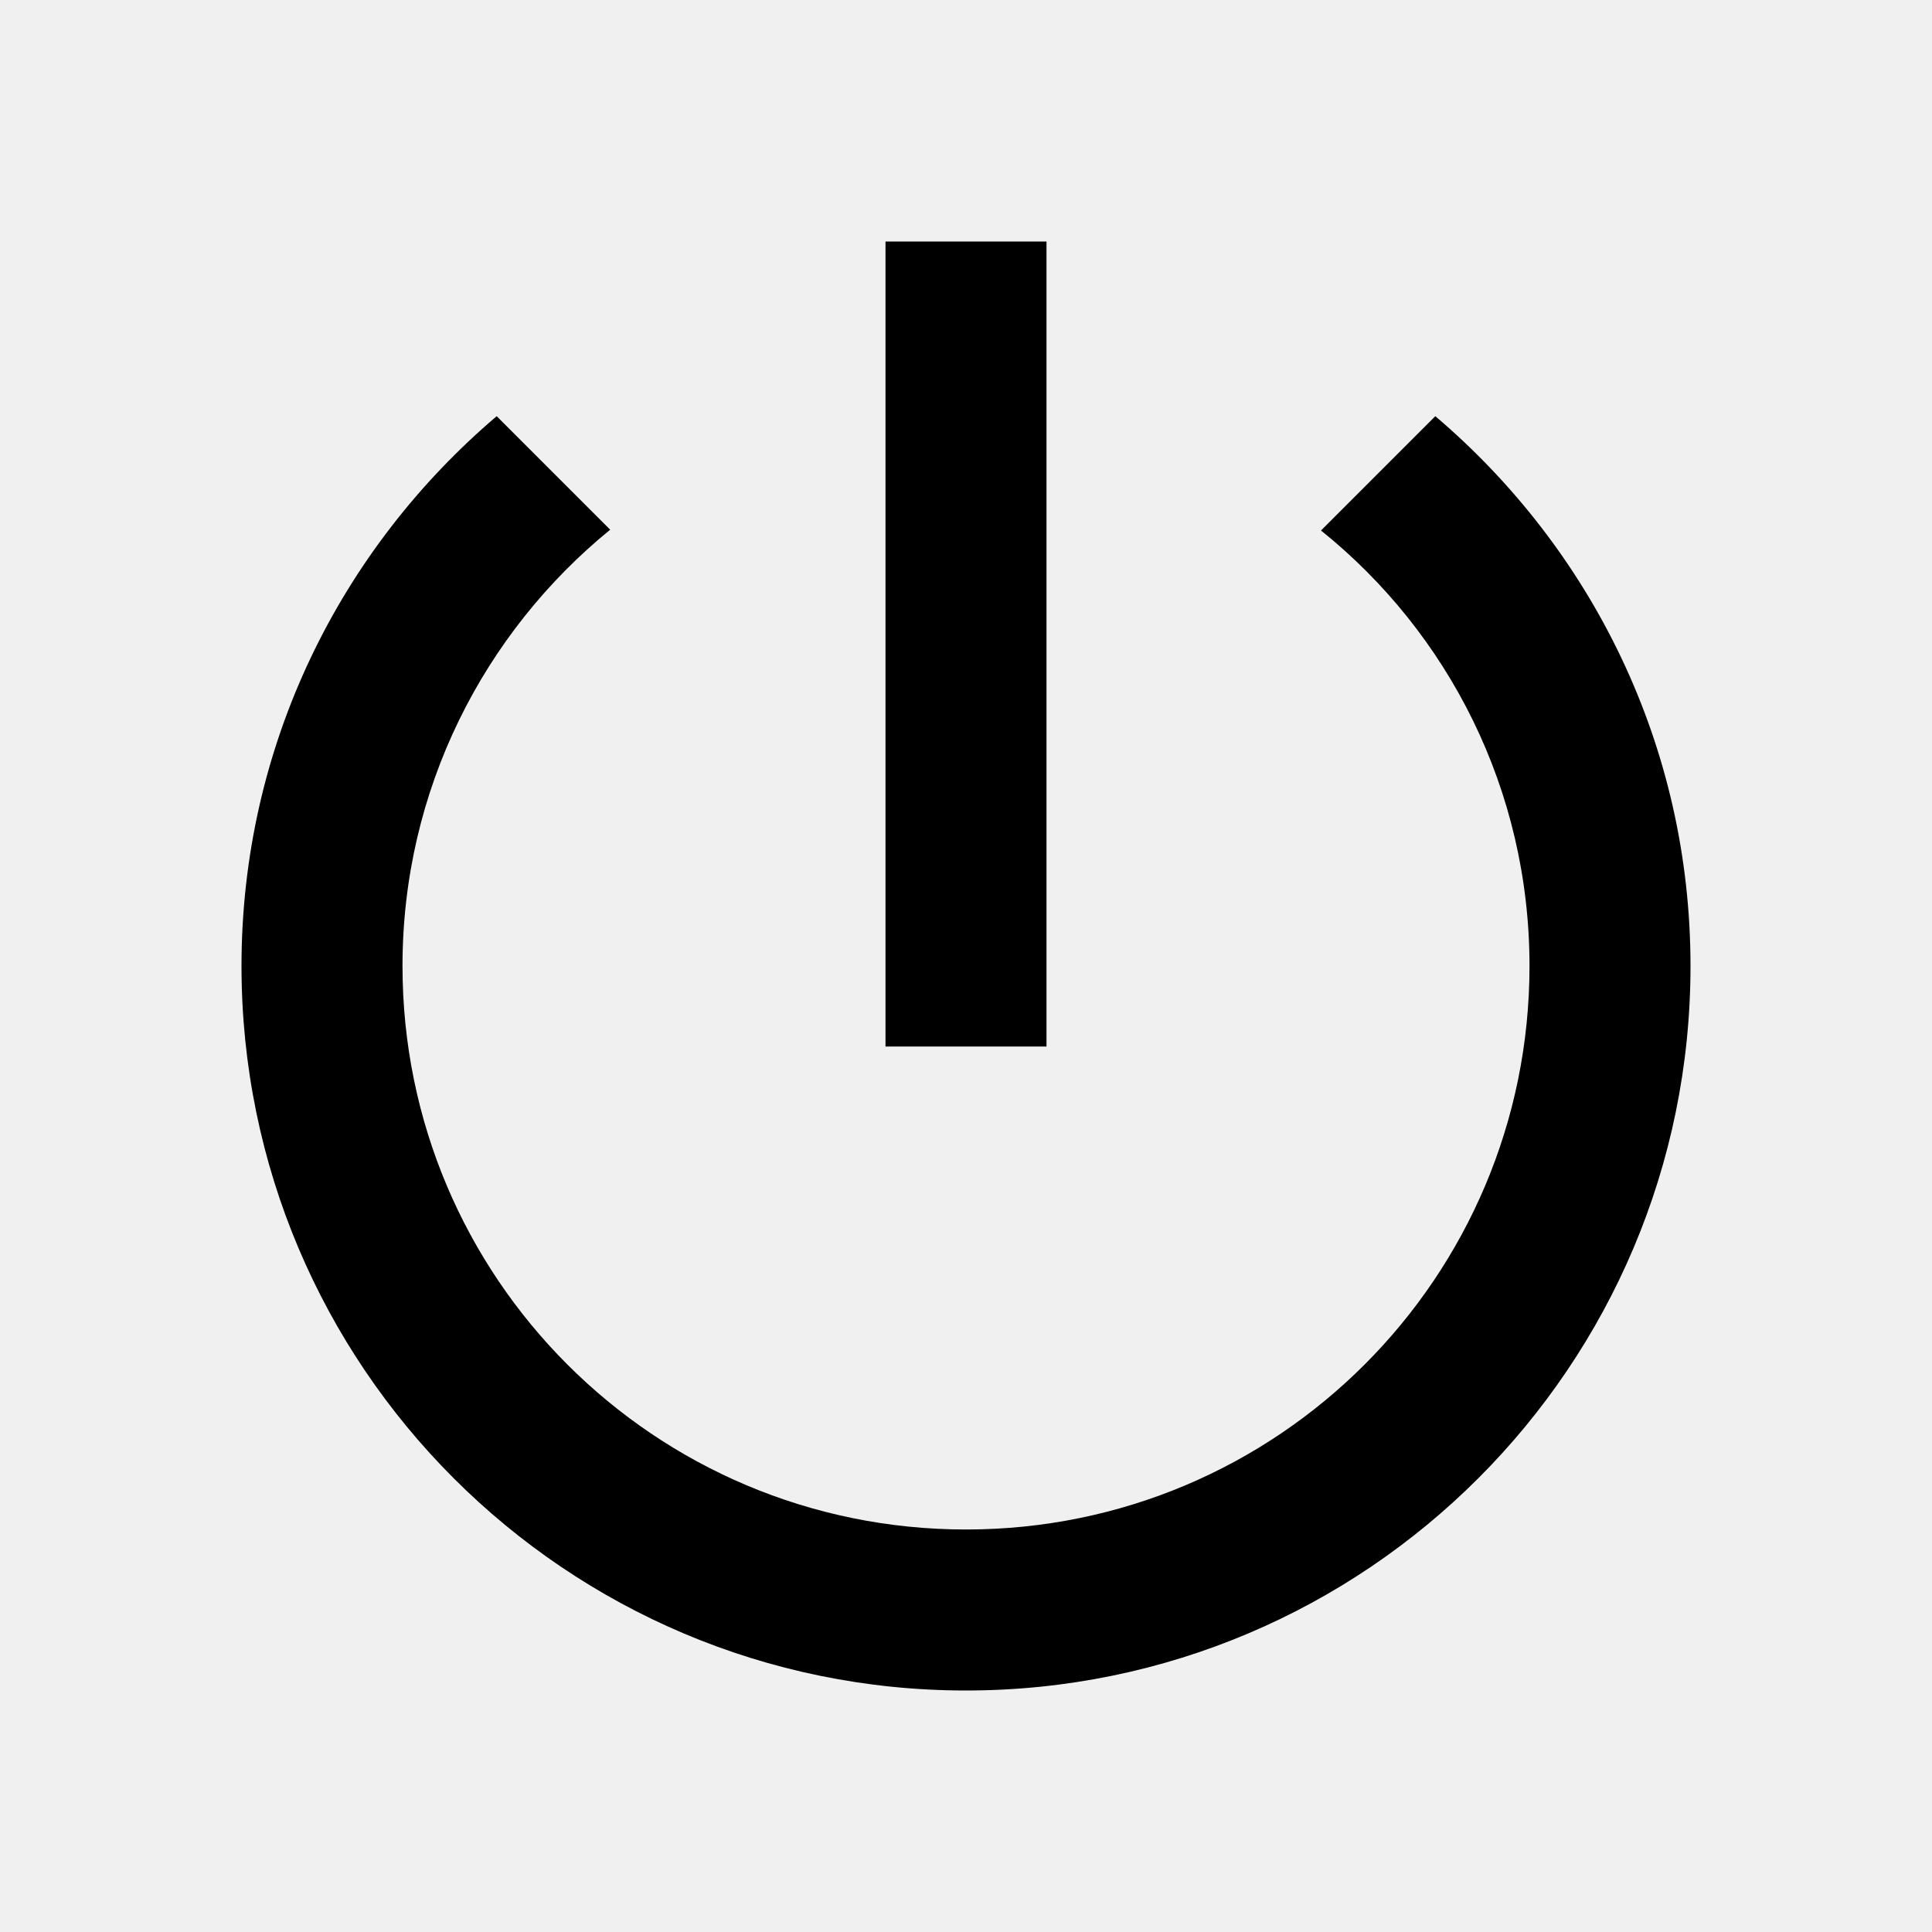
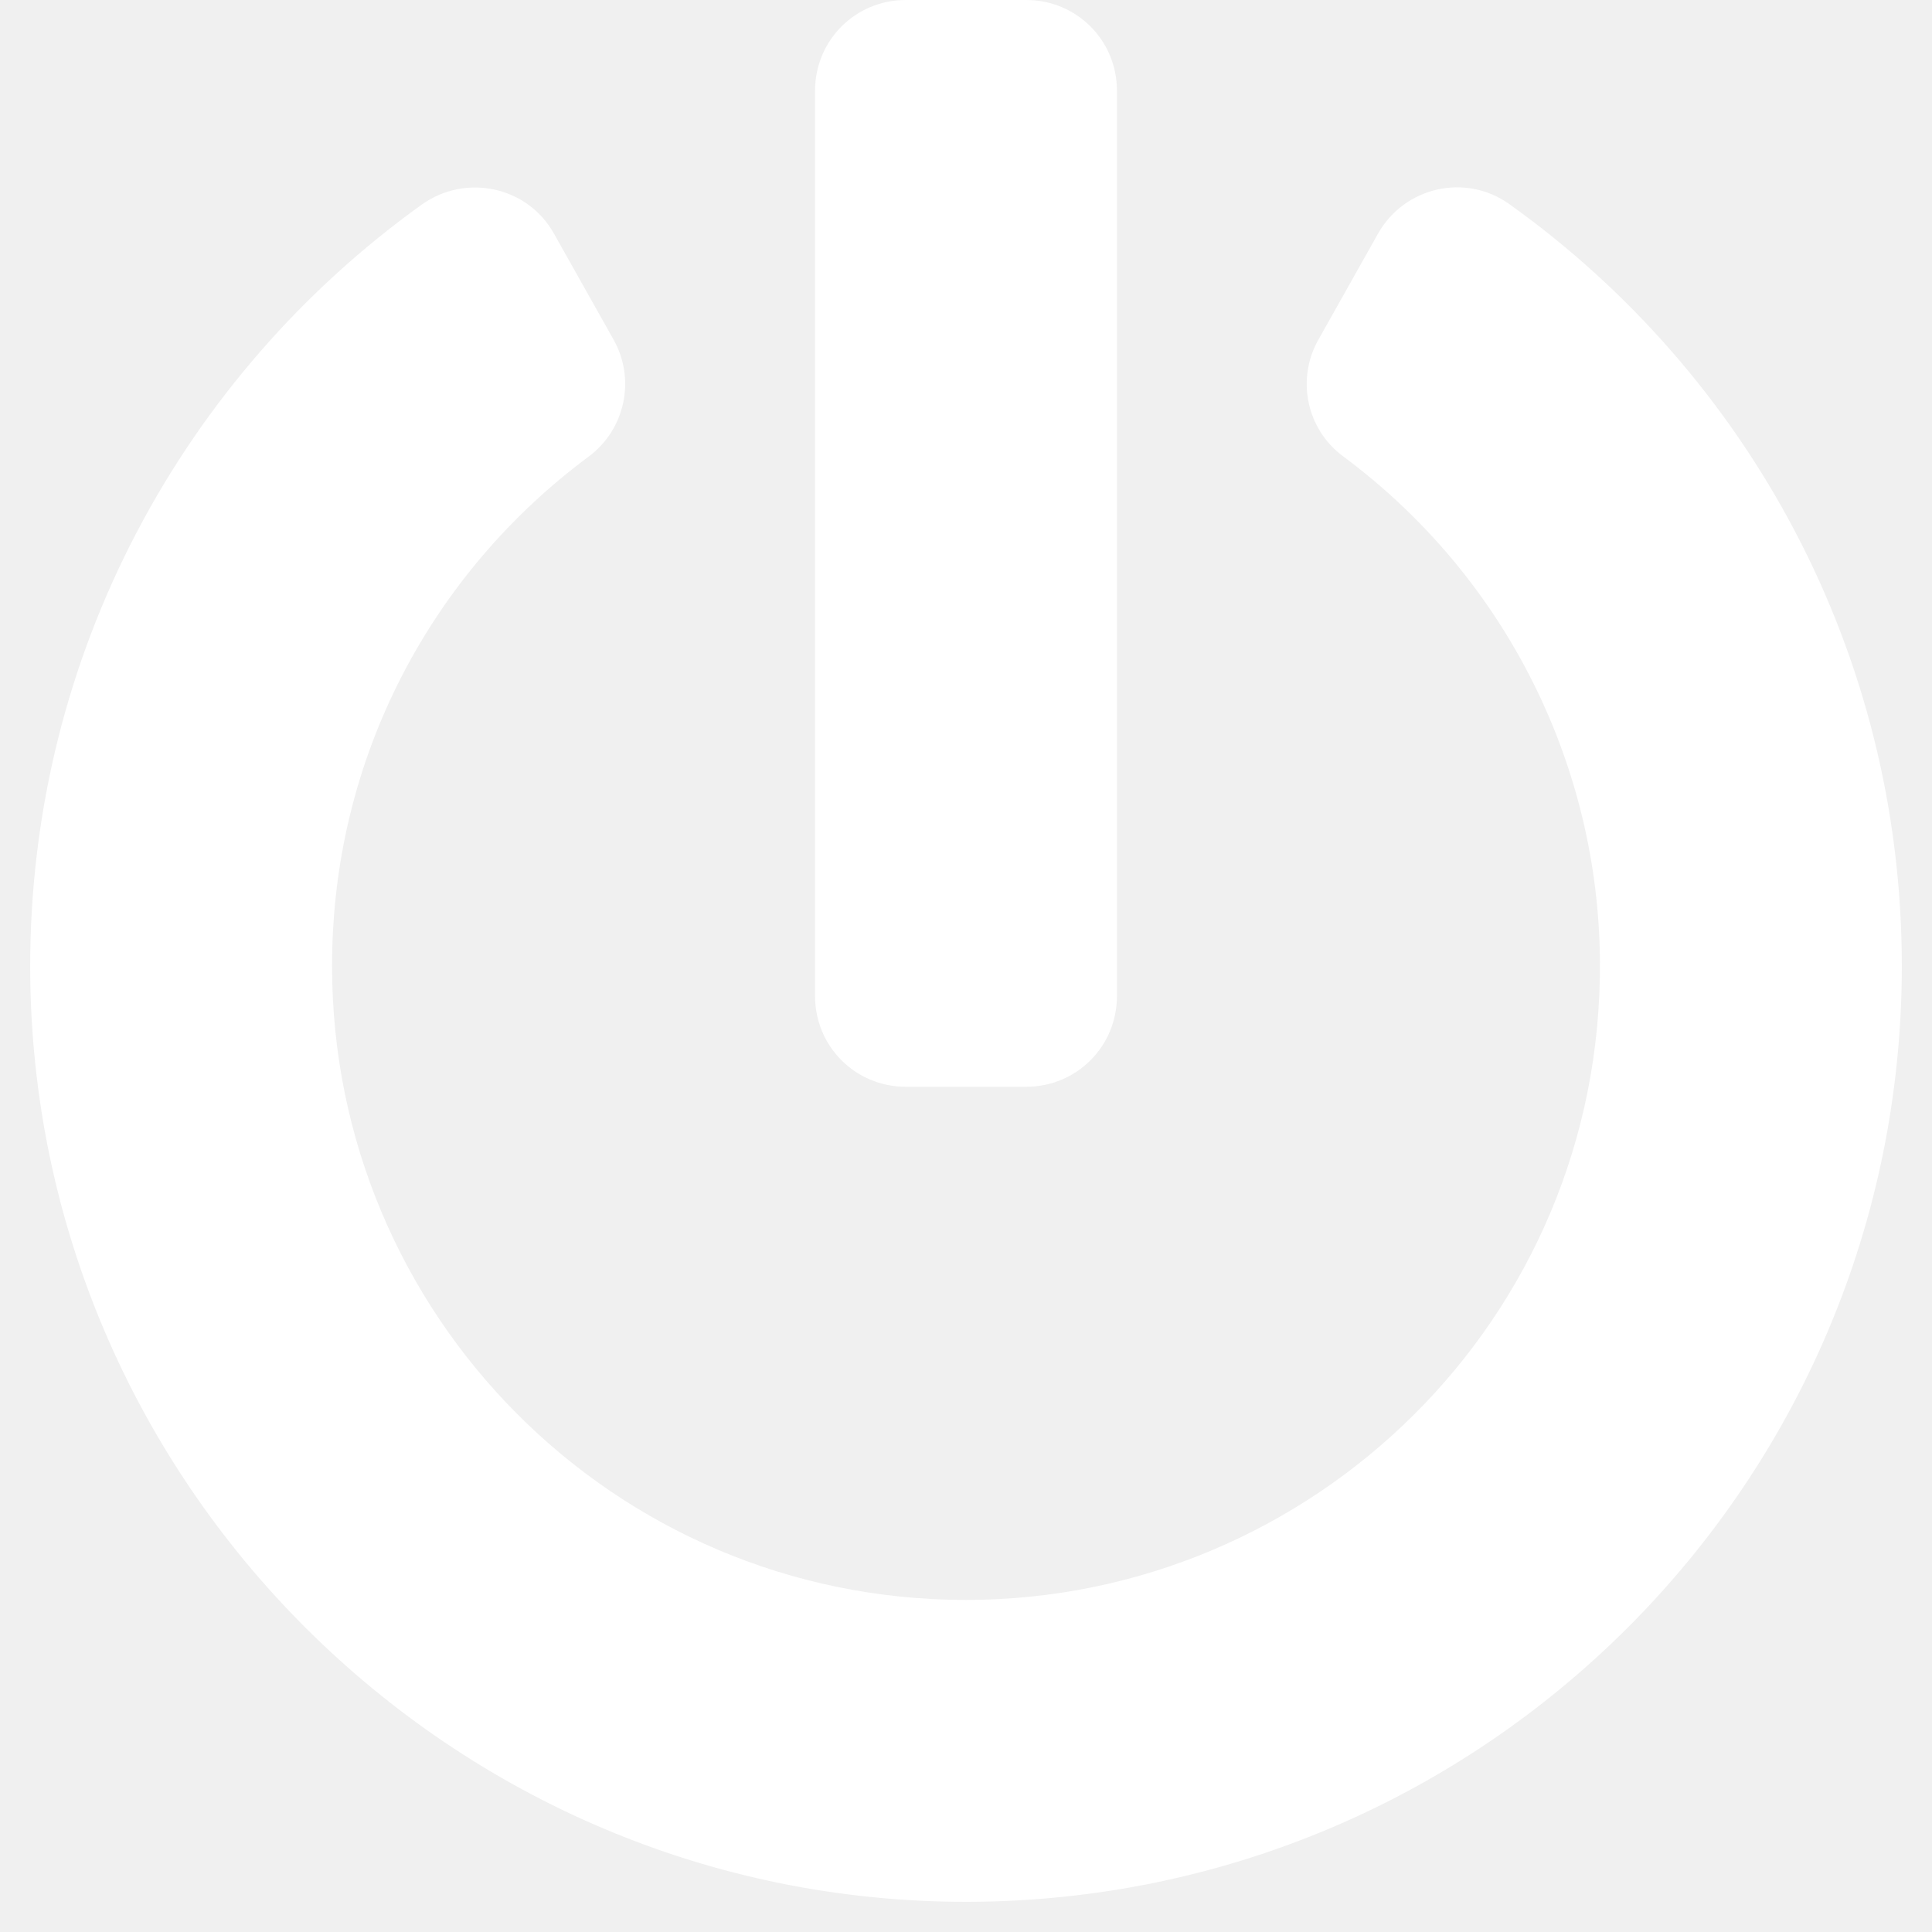
- <svg xmlns="http://www.w3.org/2000/svg" width="24" height="24" viewBox="0 0 24 24">
-   <path fill="none" d="M0 0h24v24H0z" />
-   <path d="M13 3h-2v10h2V3zm4.83 2.17l-1.42 1.42C17.99 7.86 19 9.81 19 12c0 3.87-3.13 7-7 7s-7-3.13-7-7c0-2.19 1.01-4.14 2.58-5.42L6.17 5.17C4.23 6.82 3 9.26 3 12c0 4.97 4.03 9 9 9s9-4.03 9-9c0-2.74-1.23-5.18-3.17-6.83z" />
+ <svg xmlns="http://www.w3.org/2000/svg" aria-hidden="true" data-prefix="fas" data-icon="power-off" class="svg-inline--fa fa-power-off fa-w-16" role="img" viewBox="0 0 512 512">
+   <path fill="#fff" d="M400 54.1c63 45 104 118.6 104 201.9 0 136.8-110.8 247.7-247.5 248C120 504.3 8.2 393 8 256.4 7.9 173.1 48.9 99.3 111.8 54.2c11.7-8.3 28-4.8 35 7.7L162.6 90c5.9 10.5 3.1 23.8-6.6 31-41.5 30.8-68 79.6-68 134.9-.1 92.3 74.5 168.1 168 168.1 91.6 0 168.6-74.2 168-169.1-.3-51.8-24.7-101.8-68.1-134-9.7-7.2-12.4-20.5-6.5-30.9l15.8-28.1c7-12.4 23.2-16.1 34.8-7.8zM296 264V24c0-13.3-10.7-24-24-24h-32c-13.3 0-24 10.7-24 24v240c0 13.3 10.7 24 24 24h32c13.3 0 24-10.7 24-24z" />
</svg>
